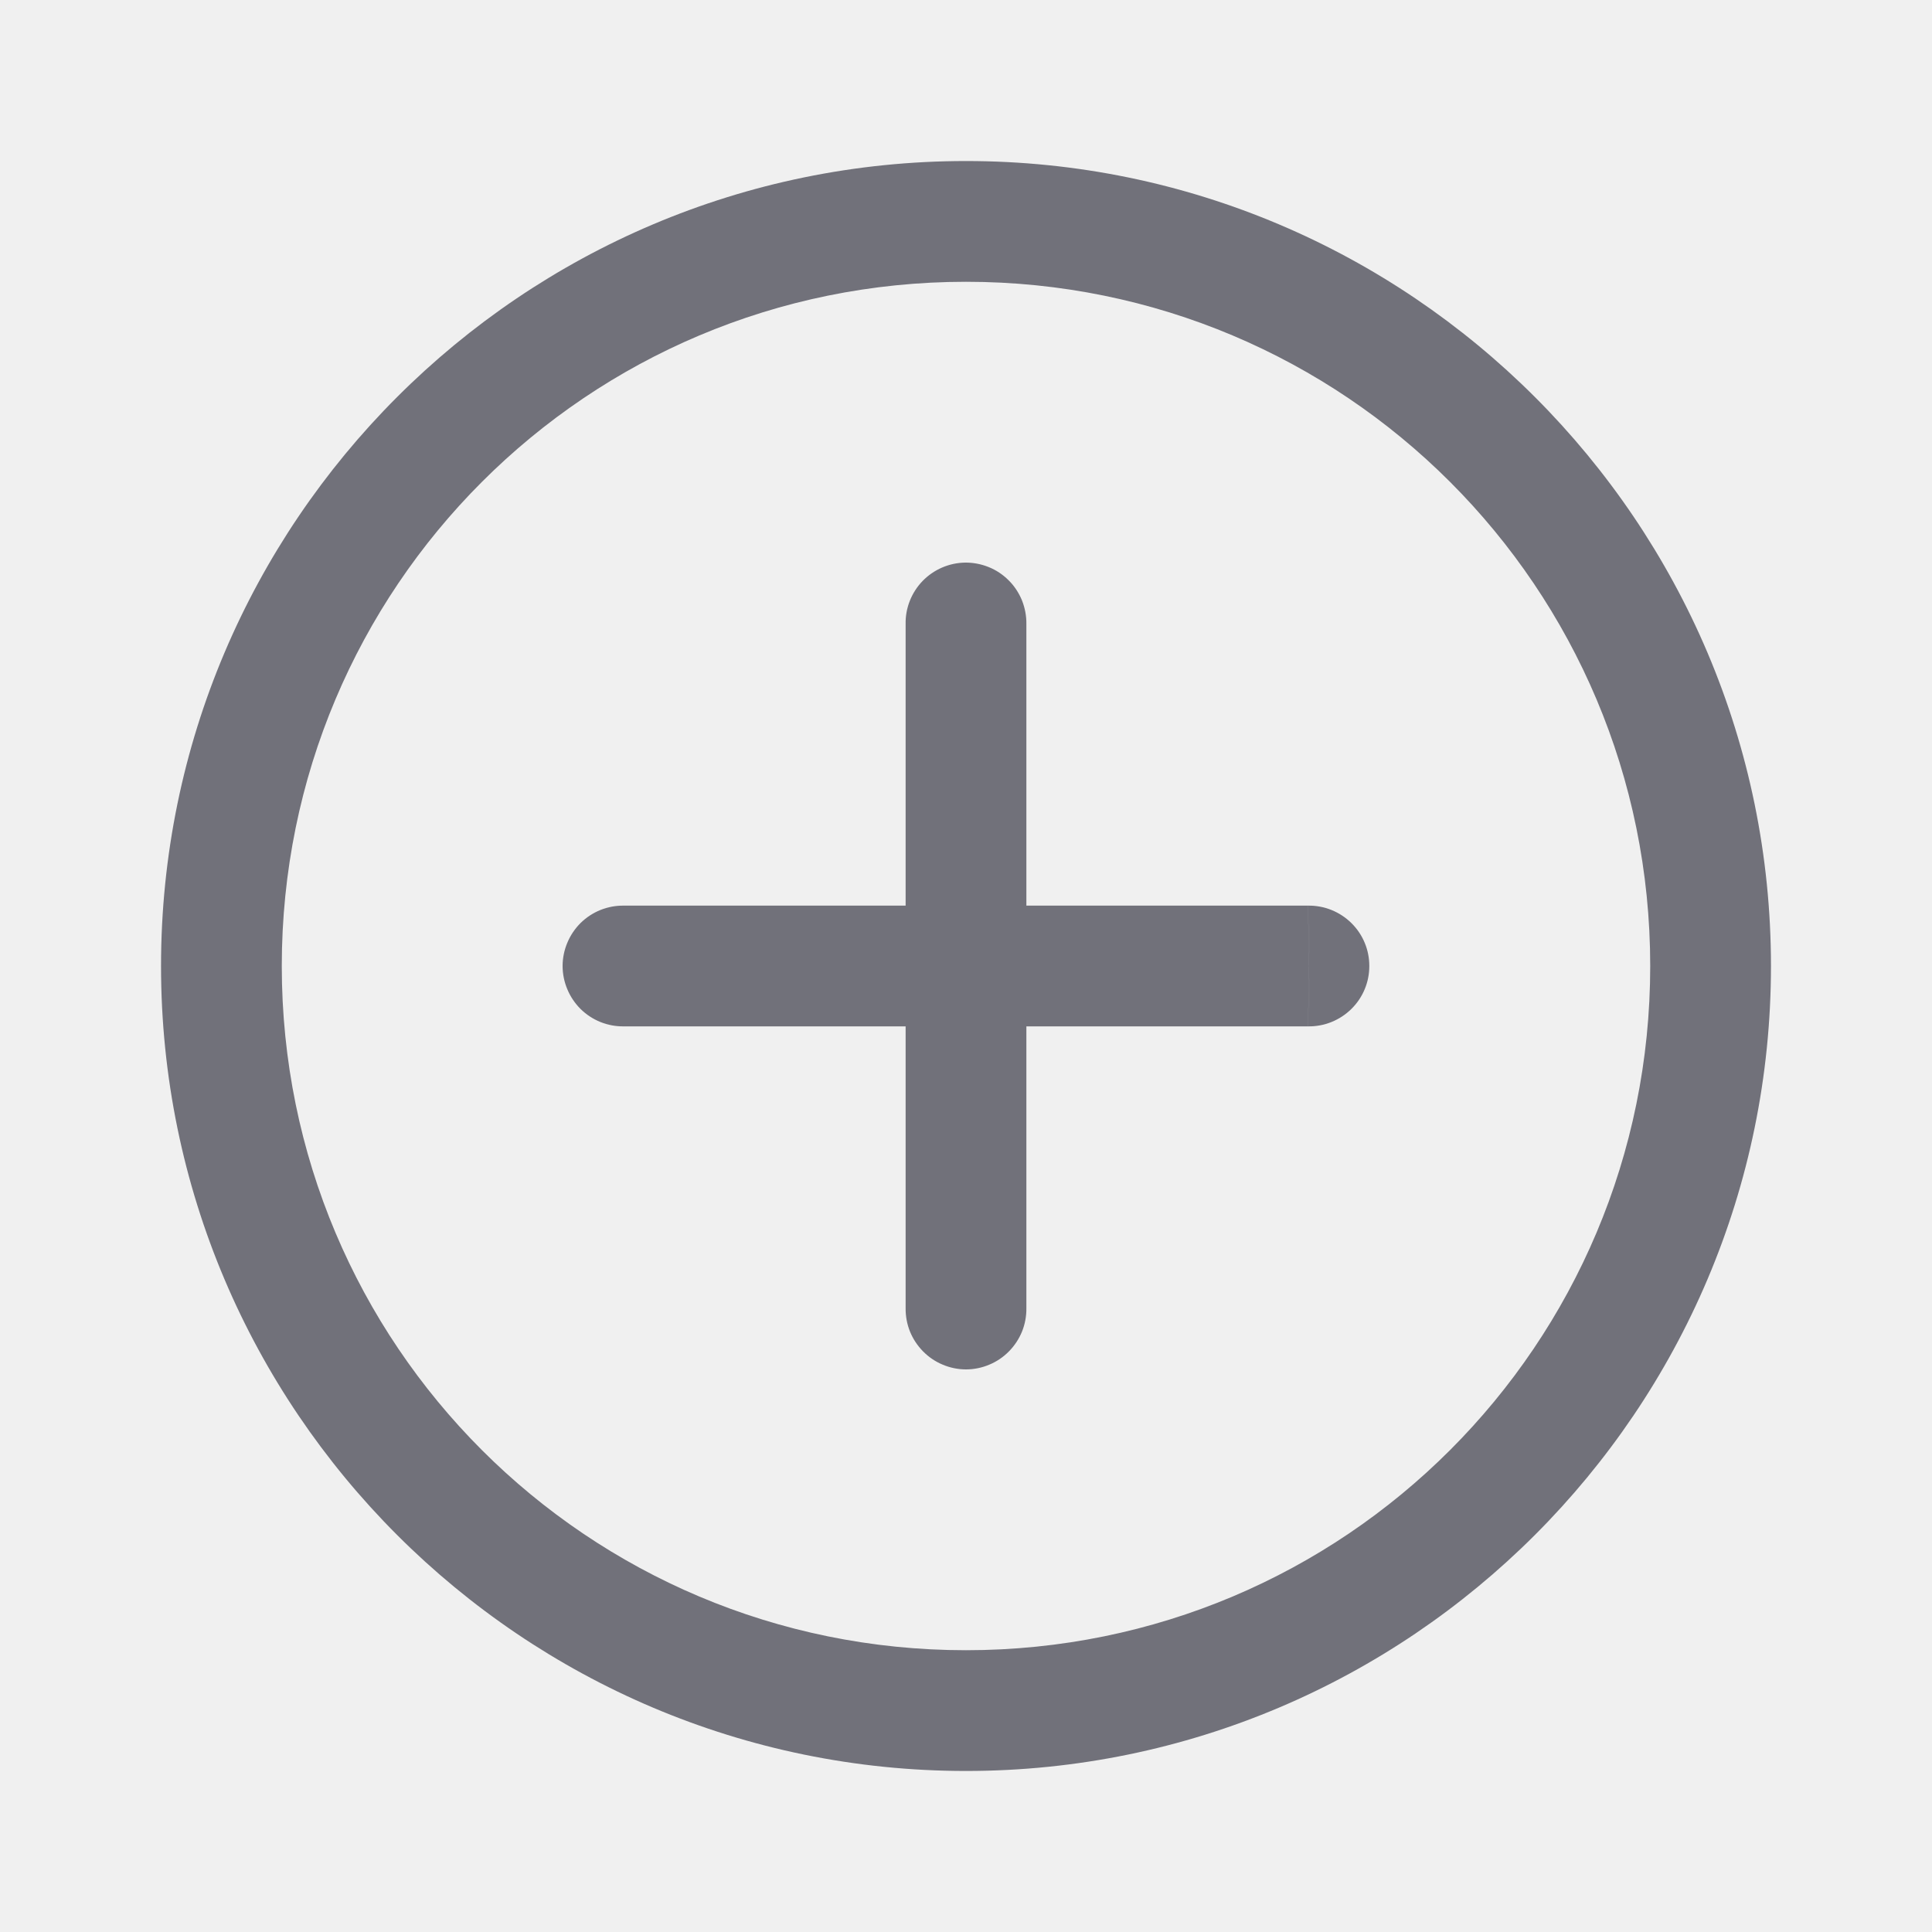
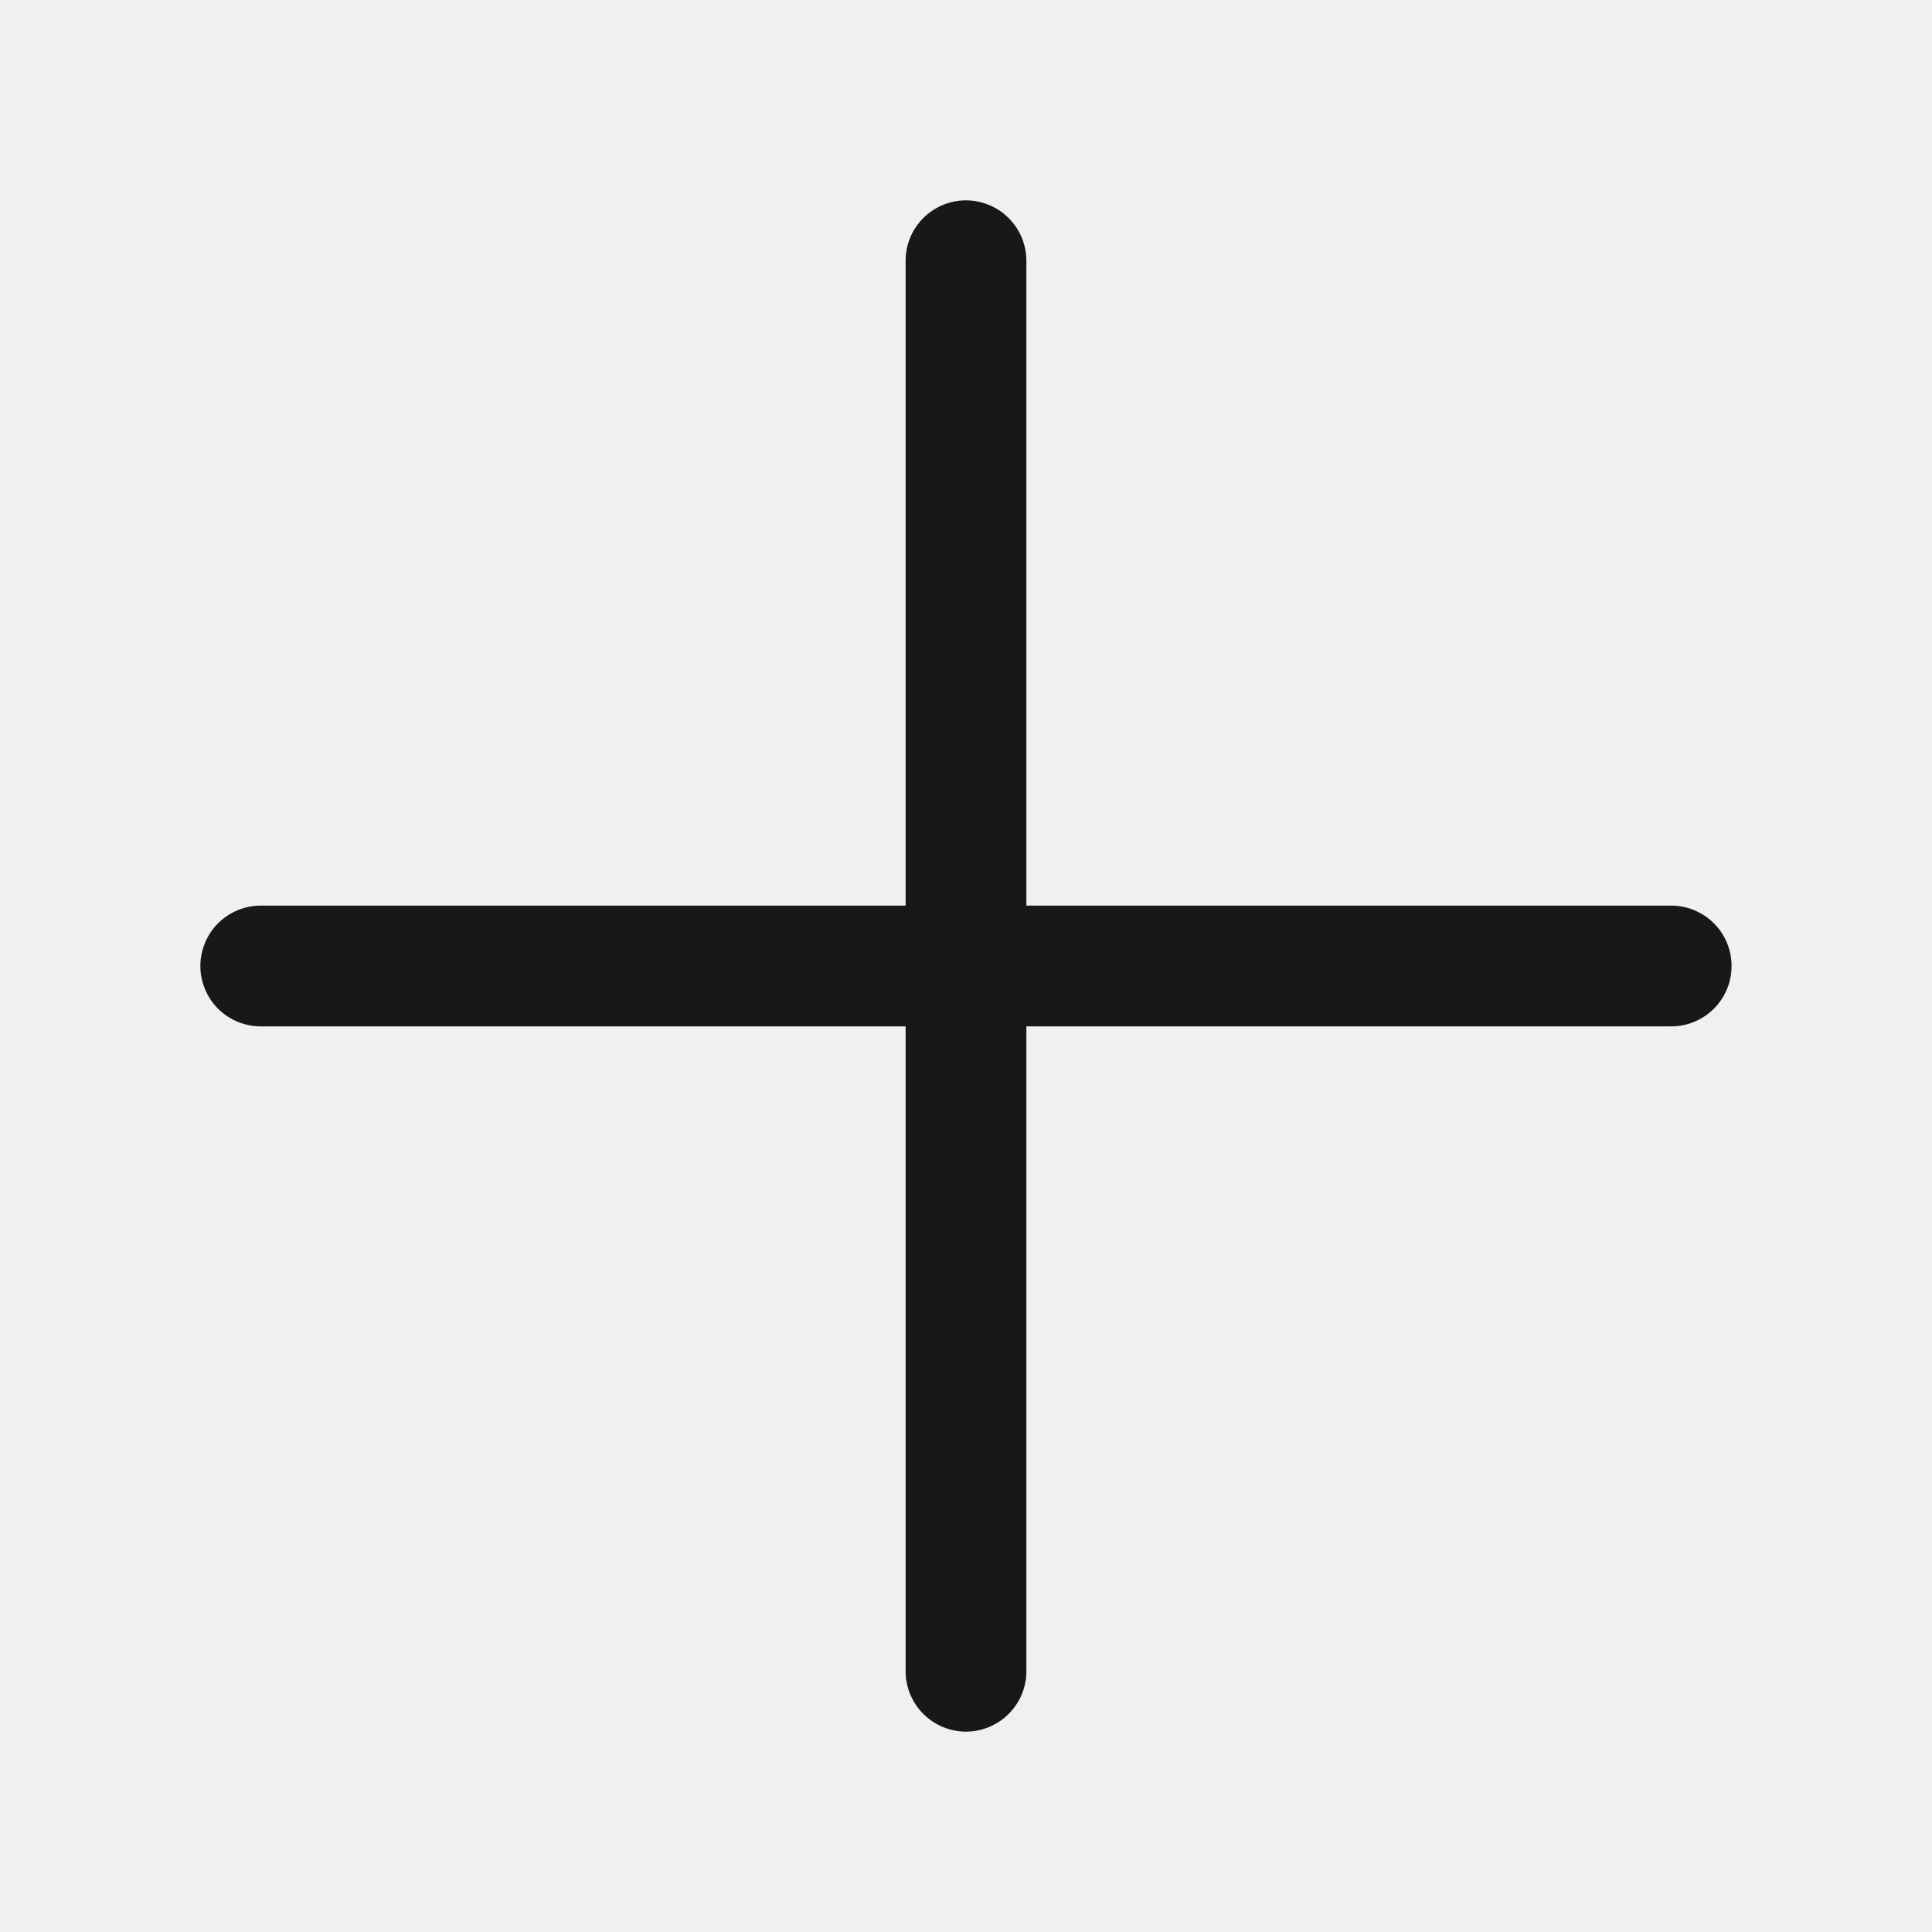
<svg xmlns="http://www.w3.org/2000/svg" width="20" height="20" viewBox="0 0 20 20" fill="none">
  <g id="Icon/ Plus">
-     <g id="Vector">
-       <mask id="path-1-inside-1_2590_3658" fill="white">
-         <path d="M10 1.667C5.405 1.667 1.667 5.405 1.667 10C1.667 14.595 5.405 18.333 10 18.333C14.595 18.333 18.333 14.595 18.333 10C18.333 5.405 14.595 1.667 10 1.667ZM10 2.917C13.919 2.917 17.083 6.081 17.083 10C17.083 13.919 13.919 17.083 10 17.083C6.08 17.083 2.917 13.919 2.917 10C2.917 6.081 6.08 2.917 10 2.917ZM9.99 5.824C9.824 5.827 9.667 5.895 9.551 6.014C9.436 6.133 9.372 6.293 9.375 6.458V9.375H6.458C6.375 9.374 6.293 9.389 6.216 9.42C6.139 9.451 6.069 9.497 6.01 9.555C5.952 9.613 5.905 9.682 5.873 9.759C5.841 9.835 5.824 9.917 5.824 10C5.824 10.083 5.841 10.165 5.873 10.241C5.905 10.318 5.952 10.387 6.01 10.445C6.069 10.503 6.139 10.549 6.216 10.58C6.293 10.611 6.375 10.626 6.458 10.625H9.375V13.542C9.374 13.624 9.389 13.707 9.42 13.784C9.451 13.86 9.497 13.93 9.555 13.989C9.613 14.048 9.682 14.095 9.759 14.127C9.835 14.159 9.917 14.176 10 14.176C10.083 14.176 10.165 14.159 10.241 14.127C10.318 14.095 10.387 14.048 10.445 13.989C10.503 13.93 10.549 13.86 10.58 13.784C10.611 13.707 10.626 13.624 10.625 13.542V10.625H13.541C13.624 10.626 13.707 10.611 13.783 10.58C13.86 10.549 13.93 10.503 13.989 10.445C14.048 10.387 14.095 10.318 14.127 10.241C14.159 10.165 14.175 10.083 14.175 10C14.175 9.917 14.159 9.835 14.127 9.759C14.095 9.682 14.048 9.613 13.989 9.555C13.93 9.497 13.86 9.451 13.783 9.42C13.707 9.389 13.624 9.374 13.541 9.375H10.625V6.458C10.626 6.375 10.61 6.292 10.579 6.214C10.547 6.137 10.501 6.066 10.441 6.007C10.382 5.948 10.312 5.901 10.234 5.87C10.157 5.839 10.074 5.823 9.99 5.824Z" />
-       </mask>
-       <path d="M9.99 5.824L10.011 7.154L10.011 7.154L9.99 5.824ZM9.375 6.458H10.705V6.449L10.705 6.439L9.375 6.458ZM9.375 9.375V10.705H10.705V9.375H9.375ZM6.458 9.375L6.439 10.705L6.449 10.705H6.458V9.375ZM6.458 10.625V9.295H6.449L6.439 9.295L6.458 10.625ZM9.375 10.625H10.705V9.295H9.375V10.625ZM9.375 13.542L10.705 13.56L10.705 13.551V13.542H9.375ZM10.625 13.542H9.295V13.551L9.295 13.56L10.625 13.542ZM10.625 10.625V9.295H9.295V10.625H10.625ZM13.541 10.625L13.56 9.295L13.551 9.295H13.541V10.625ZM13.541 9.375V10.705H13.551L13.56 10.705L13.541 9.375ZM10.625 9.375H9.295V10.705H10.625V9.375ZM10.625 6.458L9.295 6.439L9.295 6.449V6.458H10.625ZM10 0.337C4.67 0.337 0.337 4.671 0.337 10H2.997C2.997 6.14 6.139 2.997 10 2.997V0.337ZM0.337 10C0.337 15.329 4.67 19.663 10 19.663V17.003C6.139 17.003 2.997 13.861 2.997 10H0.337ZM10 19.663C15.329 19.663 19.663 15.329 19.663 10H17.003C17.003 13.861 13.86 17.003 10 17.003V19.663ZM19.663 10C19.663 4.671 15.329 0.337 10 0.337V2.997C13.86 2.997 17.003 6.14 17.003 10H19.663ZM10 4.247C13.185 4.247 15.753 6.815 15.753 10H18.413C18.413 5.346 14.654 1.587 10 1.587V4.247ZM15.753 10C15.753 13.185 13.185 15.753 10 15.753V18.413C14.654 18.413 18.413 14.654 18.413 10H15.753ZM10 15.753C6.815 15.753 4.247 13.185 4.247 10H1.587C1.587 14.654 5.346 18.413 10 18.413V15.753ZM4.247 10C4.247 6.815 6.815 4.247 10 4.247V1.587C5.346 1.587 1.587 5.346 1.587 10H4.247ZM9.969 4.495C9.451 4.503 8.958 4.716 8.597 5.088L10.506 6.94C10.376 7.074 10.198 7.151 10.011 7.154L9.969 4.495ZM8.597 5.088C8.236 5.46 8.038 5.959 8.045 6.477L10.705 6.439C10.707 6.626 10.636 6.806 10.506 6.94L8.597 5.088ZM8.045 6.458V9.375H10.705V6.458H8.045ZM9.375 8.045H6.458V10.705H9.375V8.045ZM6.477 8.045C6.218 8.041 5.961 8.089 5.72 8.186L6.712 10.654C6.625 10.689 6.533 10.706 6.439 10.705L6.477 8.045ZM5.72 8.186C5.48 8.283 5.261 8.426 5.077 8.608L6.944 10.502C6.878 10.568 6.799 10.619 6.712 10.654L5.72 8.186ZM5.077 8.608C4.892 8.79 4.746 9.006 4.646 9.245L7.1 10.272C7.064 10.358 7.011 10.436 6.944 10.502L5.077 8.608ZM4.646 9.245C4.546 9.484 4.494 9.741 4.494 10H7.154C7.154 10.093 7.136 10.186 7.1 10.272L4.646 9.245ZM4.494 10C4.494 10.259 4.546 10.516 4.646 10.755L7.1 9.728C7.136 9.814 7.154 9.907 7.154 10H4.494ZM4.646 10.755C4.746 10.994 4.892 11.21 5.077 11.392L6.944 9.498C7.011 9.564 7.064 9.642 7.1 9.728L4.646 10.755ZM5.077 11.392C5.261 11.574 5.48 11.717 5.72 11.814L6.712 9.346C6.799 9.381 6.878 9.432 6.944 9.498L5.077 11.392ZM5.72 11.814C5.961 11.911 6.218 11.959 6.477 11.955L6.439 9.295C6.533 9.294 6.625 9.311 6.712 9.346L5.72 11.814ZM6.458 11.955H9.375V9.295H6.458V11.955ZM8.045 10.625V13.542H10.705V10.625H8.045ZM8.045 13.523C8.041 13.782 8.089 14.039 8.186 14.28L10.654 13.288C10.689 13.374 10.706 13.467 10.705 13.56L8.045 13.523ZM8.186 14.28C8.282 14.52 8.426 14.739 8.608 14.923L10.502 13.056C10.567 13.122 10.619 13.201 10.654 13.288L8.186 14.28ZM8.608 14.923C8.79 15.108 9.006 15.254 9.245 15.354L10.272 12.9C10.358 12.936 10.436 12.989 10.502 13.056L8.608 14.923ZM9.245 15.354C9.484 15.454 9.741 15.506 10 15.506V12.846C10.093 12.846 10.186 12.864 10.272 12.9L9.245 15.354ZM10 15.506C10.259 15.506 10.515 15.454 10.754 15.354L9.728 12.9C9.814 12.864 9.906 12.846 10 12.846V15.506ZM10.754 15.354C10.993 15.254 11.21 15.108 11.392 14.923L9.498 13.056C9.563 12.989 9.642 12.936 9.728 12.9L10.754 15.354ZM11.392 14.923C11.574 14.739 11.717 14.52 11.814 14.28L9.346 13.288C9.381 13.201 9.432 13.122 9.498 13.056L11.392 14.923ZM11.814 14.28C11.911 14.039 11.958 13.782 11.955 13.523L9.295 13.56C9.294 13.467 9.311 13.374 9.346 13.288L11.814 14.28ZM11.955 13.542V10.625H9.295V13.542H11.955ZM10.625 11.955H13.541V9.295H10.625V11.955ZM13.523 11.955C13.782 11.959 14.039 11.911 14.279 11.814L13.287 9.346C13.374 9.311 13.467 9.294 13.56 9.295L13.523 11.955ZM14.279 11.814C14.52 11.717 14.739 11.574 14.923 11.392L13.055 9.498C13.122 9.432 13.201 9.381 13.287 9.346L14.279 11.814ZM14.923 11.392C15.107 11.21 15.254 10.994 15.354 10.755L12.9 9.728C12.936 9.642 12.989 9.564 13.055 9.498L14.923 11.392ZM15.354 10.755C15.454 10.516 15.505 10.259 15.505 10H12.845C12.845 9.907 12.864 9.814 12.9 9.728L15.354 10.755ZM15.505 10C15.505 9.741 15.454 9.484 15.354 9.245L12.9 10.272C12.864 10.186 12.845 10.093 12.845 10H15.505ZM15.354 9.245C15.254 9.006 15.107 8.79 14.923 8.608L13.055 10.502C12.989 10.436 12.936 10.358 12.9 10.272L15.354 9.245ZM14.923 8.608C14.739 8.426 14.52 8.283 14.279 8.186L13.287 10.654C13.201 10.619 13.122 10.568 13.055 10.502L14.923 8.608ZM14.279 8.186C14.039 8.089 13.782 8.041 13.523 8.045L13.56 10.705C13.467 10.706 13.374 10.689 13.287 10.654L14.279 8.186ZM13.541 8.045H10.625V10.705H13.541V8.045ZM11.955 9.375V6.458H9.295V9.375H11.955ZM11.955 6.477C11.959 6.216 11.91 5.956 11.811 5.714L9.347 6.715C9.311 6.627 9.294 6.534 9.295 6.439L11.955 6.477ZM11.811 5.714C11.713 5.471 11.566 5.251 11.381 5.066L9.502 6.948C9.435 6.881 9.382 6.802 9.347 6.715L11.811 5.714ZM11.381 5.066C11.196 4.881 10.976 4.735 10.733 4.637L9.735 7.103C9.648 7.067 9.568 7.015 9.502 6.948L11.381 5.066ZM10.733 4.637C10.491 4.539 10.231 4.49 9.969 4.495L10.011 7.154C9.917 7.156 9.823 7.138 9.735 7.103L10.733 4.637Z" fill="#71717A" mask="url(#path-1-inside-1_2590_3658)" />
-     </g>
+     <path id="Vector" d="M9.99 2.074C9.824 2.077 9.667 2.145 9.551 2.264C9.436 2.383 9.372 2.543 9.375 2.708V9.375H2.708C2.625 9.374 2.543 9.389 2.466 9.42C2.389 9.451 2.319 9.497 2.26 9.555C2.201 9.613 2.155 9.682 2.123 9.759C2.091 9.835 2.074 9.917 2.074 10C2.074 10.083 2.091 10.165 2.123 10.241C2.155 10.318 2.201 10.387 2.26 10.445C2.319 10.503 2.389 10.549 2.466 10.58C2.543 10.611 2.625 10.626 2.708 10.625H9.375V17.292C9.374 17.375 9.389 17.457 9.42 17.534C9.451 17.61 9.497 17.68 9.555 17.739C9.613 17.798 9.682 17.845 9.759 17.877C9.835 17.909 9.917 17.926 10 17.926C10.083 17.926 10.165 17.909 10.241 17.877C10.317 17.845 10.387 17.798 10.445 17.739C10.503 17.68 10.549 17.61 10.58 17.534C10.611 17.457 10.626 17.375 10.625 17.292V10.625H17.291C17.374 10.626 17.456 10.611 17.533 10.58C17.61 10.549 17.68 10.503 17.739 10.445C17.798 10.387 17.845 10.318 17.877 10.241C17.909 10.165 17.925 10.083 17.925 10C17.925 9.917 17.909 9.835 17.877 9.759C17.845 9.682 17.798 9.613 17.739 9.555C17.68 9.497 17.61 9.451 17.533 9.42C17.456 9.389 17.374 9.374 17.291 9.375H10.625V2.708C10.626 2.625 10.61 2.542 10.579 2.464C10.547 2.387 10.501 2.316 10.441 2.257C10.382 2.198 10.312 2.151 10.234 2.12C10.157 2.089 10.074 2.073 9.99 2.074Z" fill="#18181B" />
  </g>
</svg>
